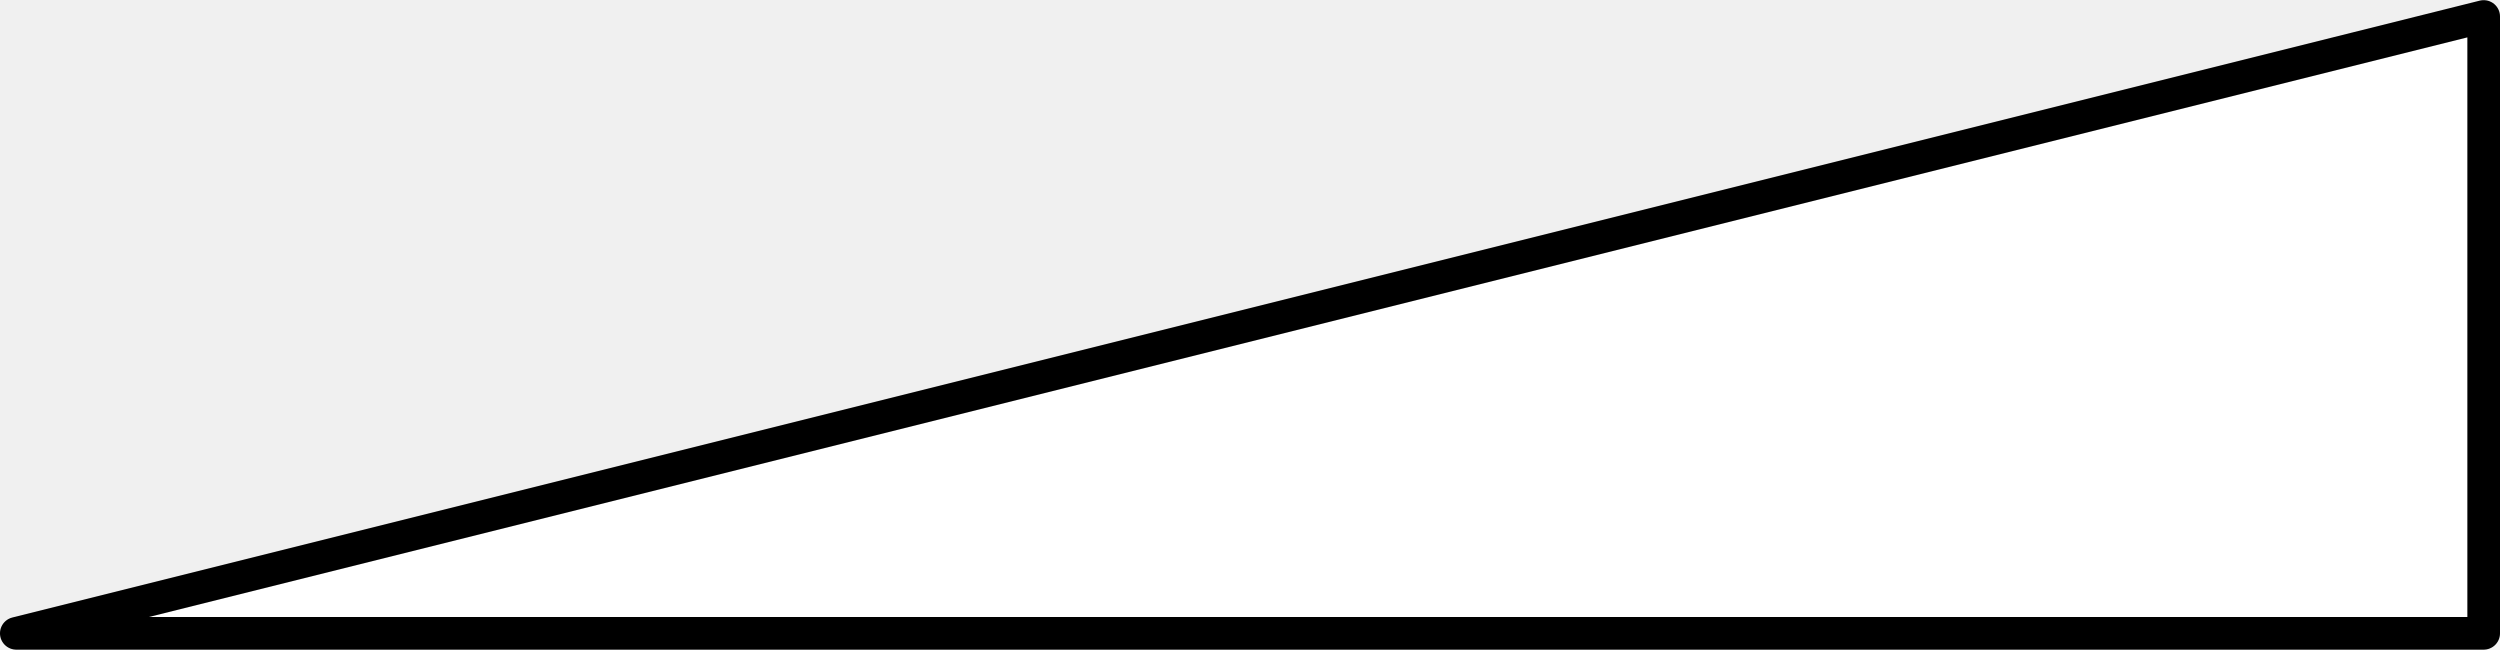
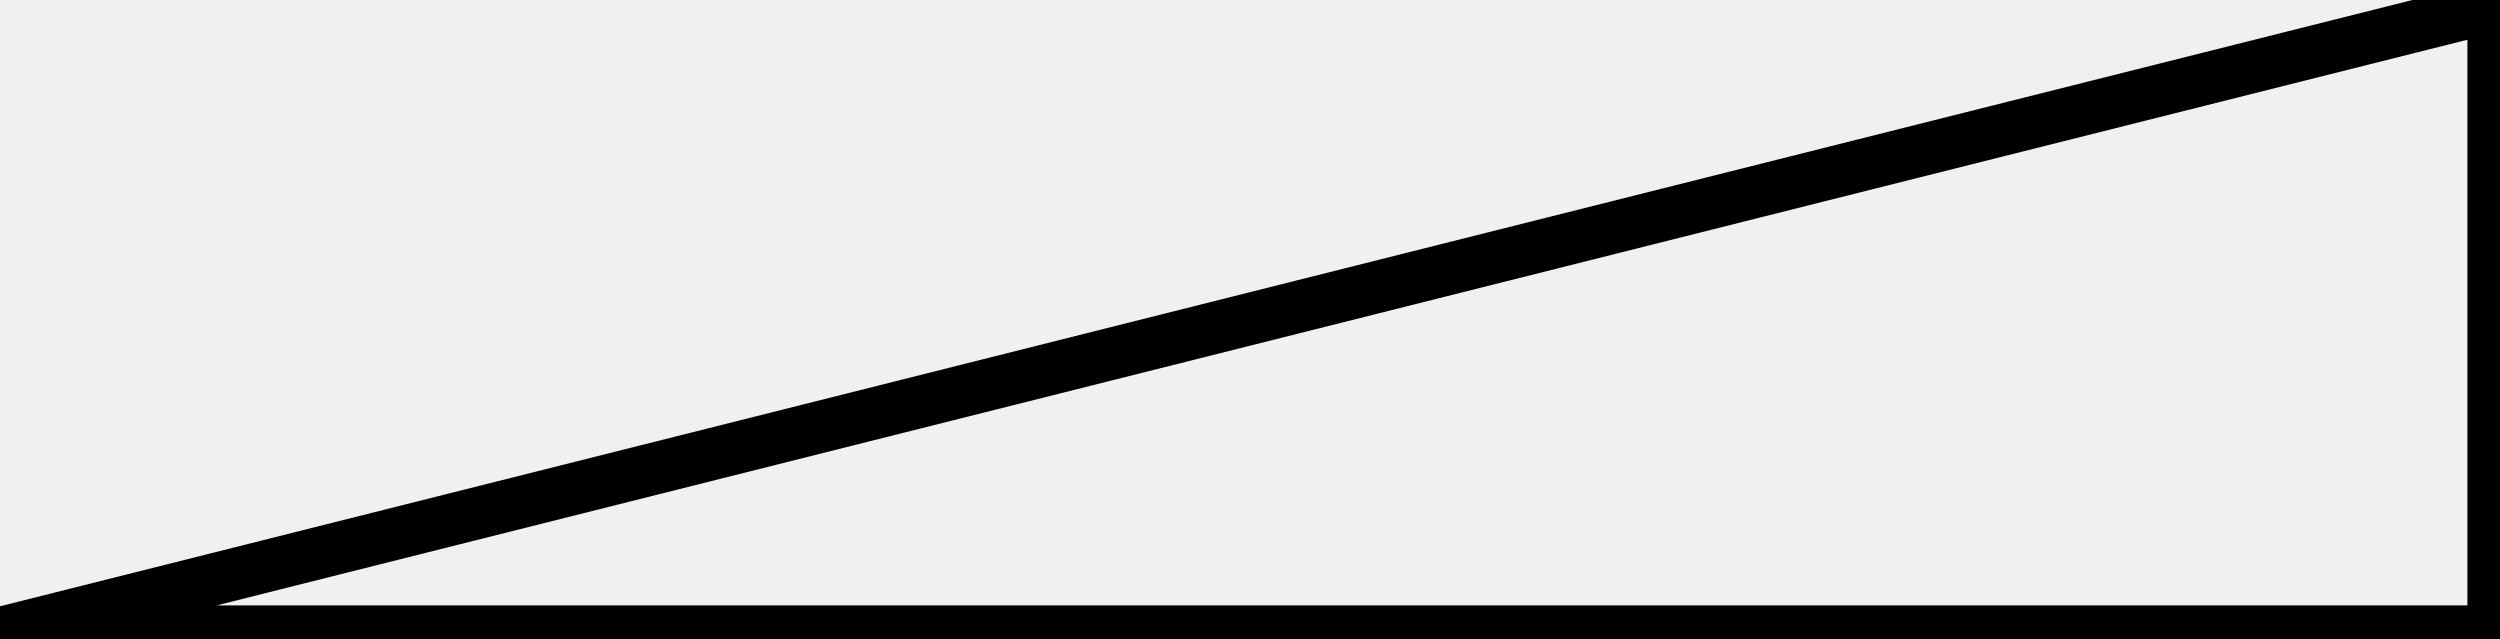
- <svg xmlns="http://www.w3.org/2000/svg" xmlns:ns1="http://schemas.microsoft.com/visio/2003/SVGExtensions/" width="2.393in" height="0.622in" viewBox="0 0 172.329 44.77" xml:space="preserve" color-interpolation-filters="sRGB" class="st2">
-   <ns1:documentProperties ns1:langID="2057" ns1:metric="true" ns1:viewMarkup="false" />
-   <style type="text/css">
- 	
- 		.st1 {fill:#ffffff;stroke:#000000;stroke-linecap:round;stroke-linejoin:round;stroke-width:2.25}
- 		.st2 {fill:none;fill-rule:evenodd;font-size:12px;overflow:visible;stroke-linecap:square;stroke-miterlimit:3}
- 	
- 	</style>
-   <g ns1:mID="0" ns1:index="1" ns1:groupContext="foregroundPage">
-     <ns1:pageProperties ns1:drawingScale="0.0393701" ns1:pageScale="0.0393701" ns1:drawingUnits="24" ns1:shadowOffsetX="8.50394" ns1:shadowOffsetY="-8.50394" />
-     <ns1:layer ns1:name="Symbol" ns1:index="0" />
-     <g id="shape1411-1" ns1:mID="1411" ns1:groupContext="shape" ns1:layerMember="0" transform="translate(171.204,-1.125) scale(-1,1)">
-       <ns1:userDefs>
-         <ns1:ud ns1:nameU="visVersion" ns1:val="VT0(15):26" />
-         <ns1:ud ns1:nameU="visMasterStencil" ns1:prompt="" ns1:val="VT4(Basic_M.vssx)" />
-       </ns1:userDefs>
-       <path d="M0 44.77 L170.08 44.77 L0 2.25 L0 44.77 Z" class="st1" />
+ <svg xmlns="http://www.w3.org/2000/svg" version="1.1" width="50.929mm" height="12.998mm" viewBox="-0.031 -0.031 12.031 3.071">
+   <defs vector-effect="non-scaling-stroke" />
+   <g>
+     <g id="cell-1ymmlwVQ8xCxsZB6WhJE-1" layer="Symbol">
+       <path d="M11.969 3.008L0 3.008 11.969-1.7810070502806766e-15Z" fill="none" stroke="rgb(0, 0, 0)" stroke-miterlimit="10" pointer-events="all" stroke-width="0.25" stroke-linecap="round" stroke-linejoin="round" />
    </g>
  </g>
</svg>
